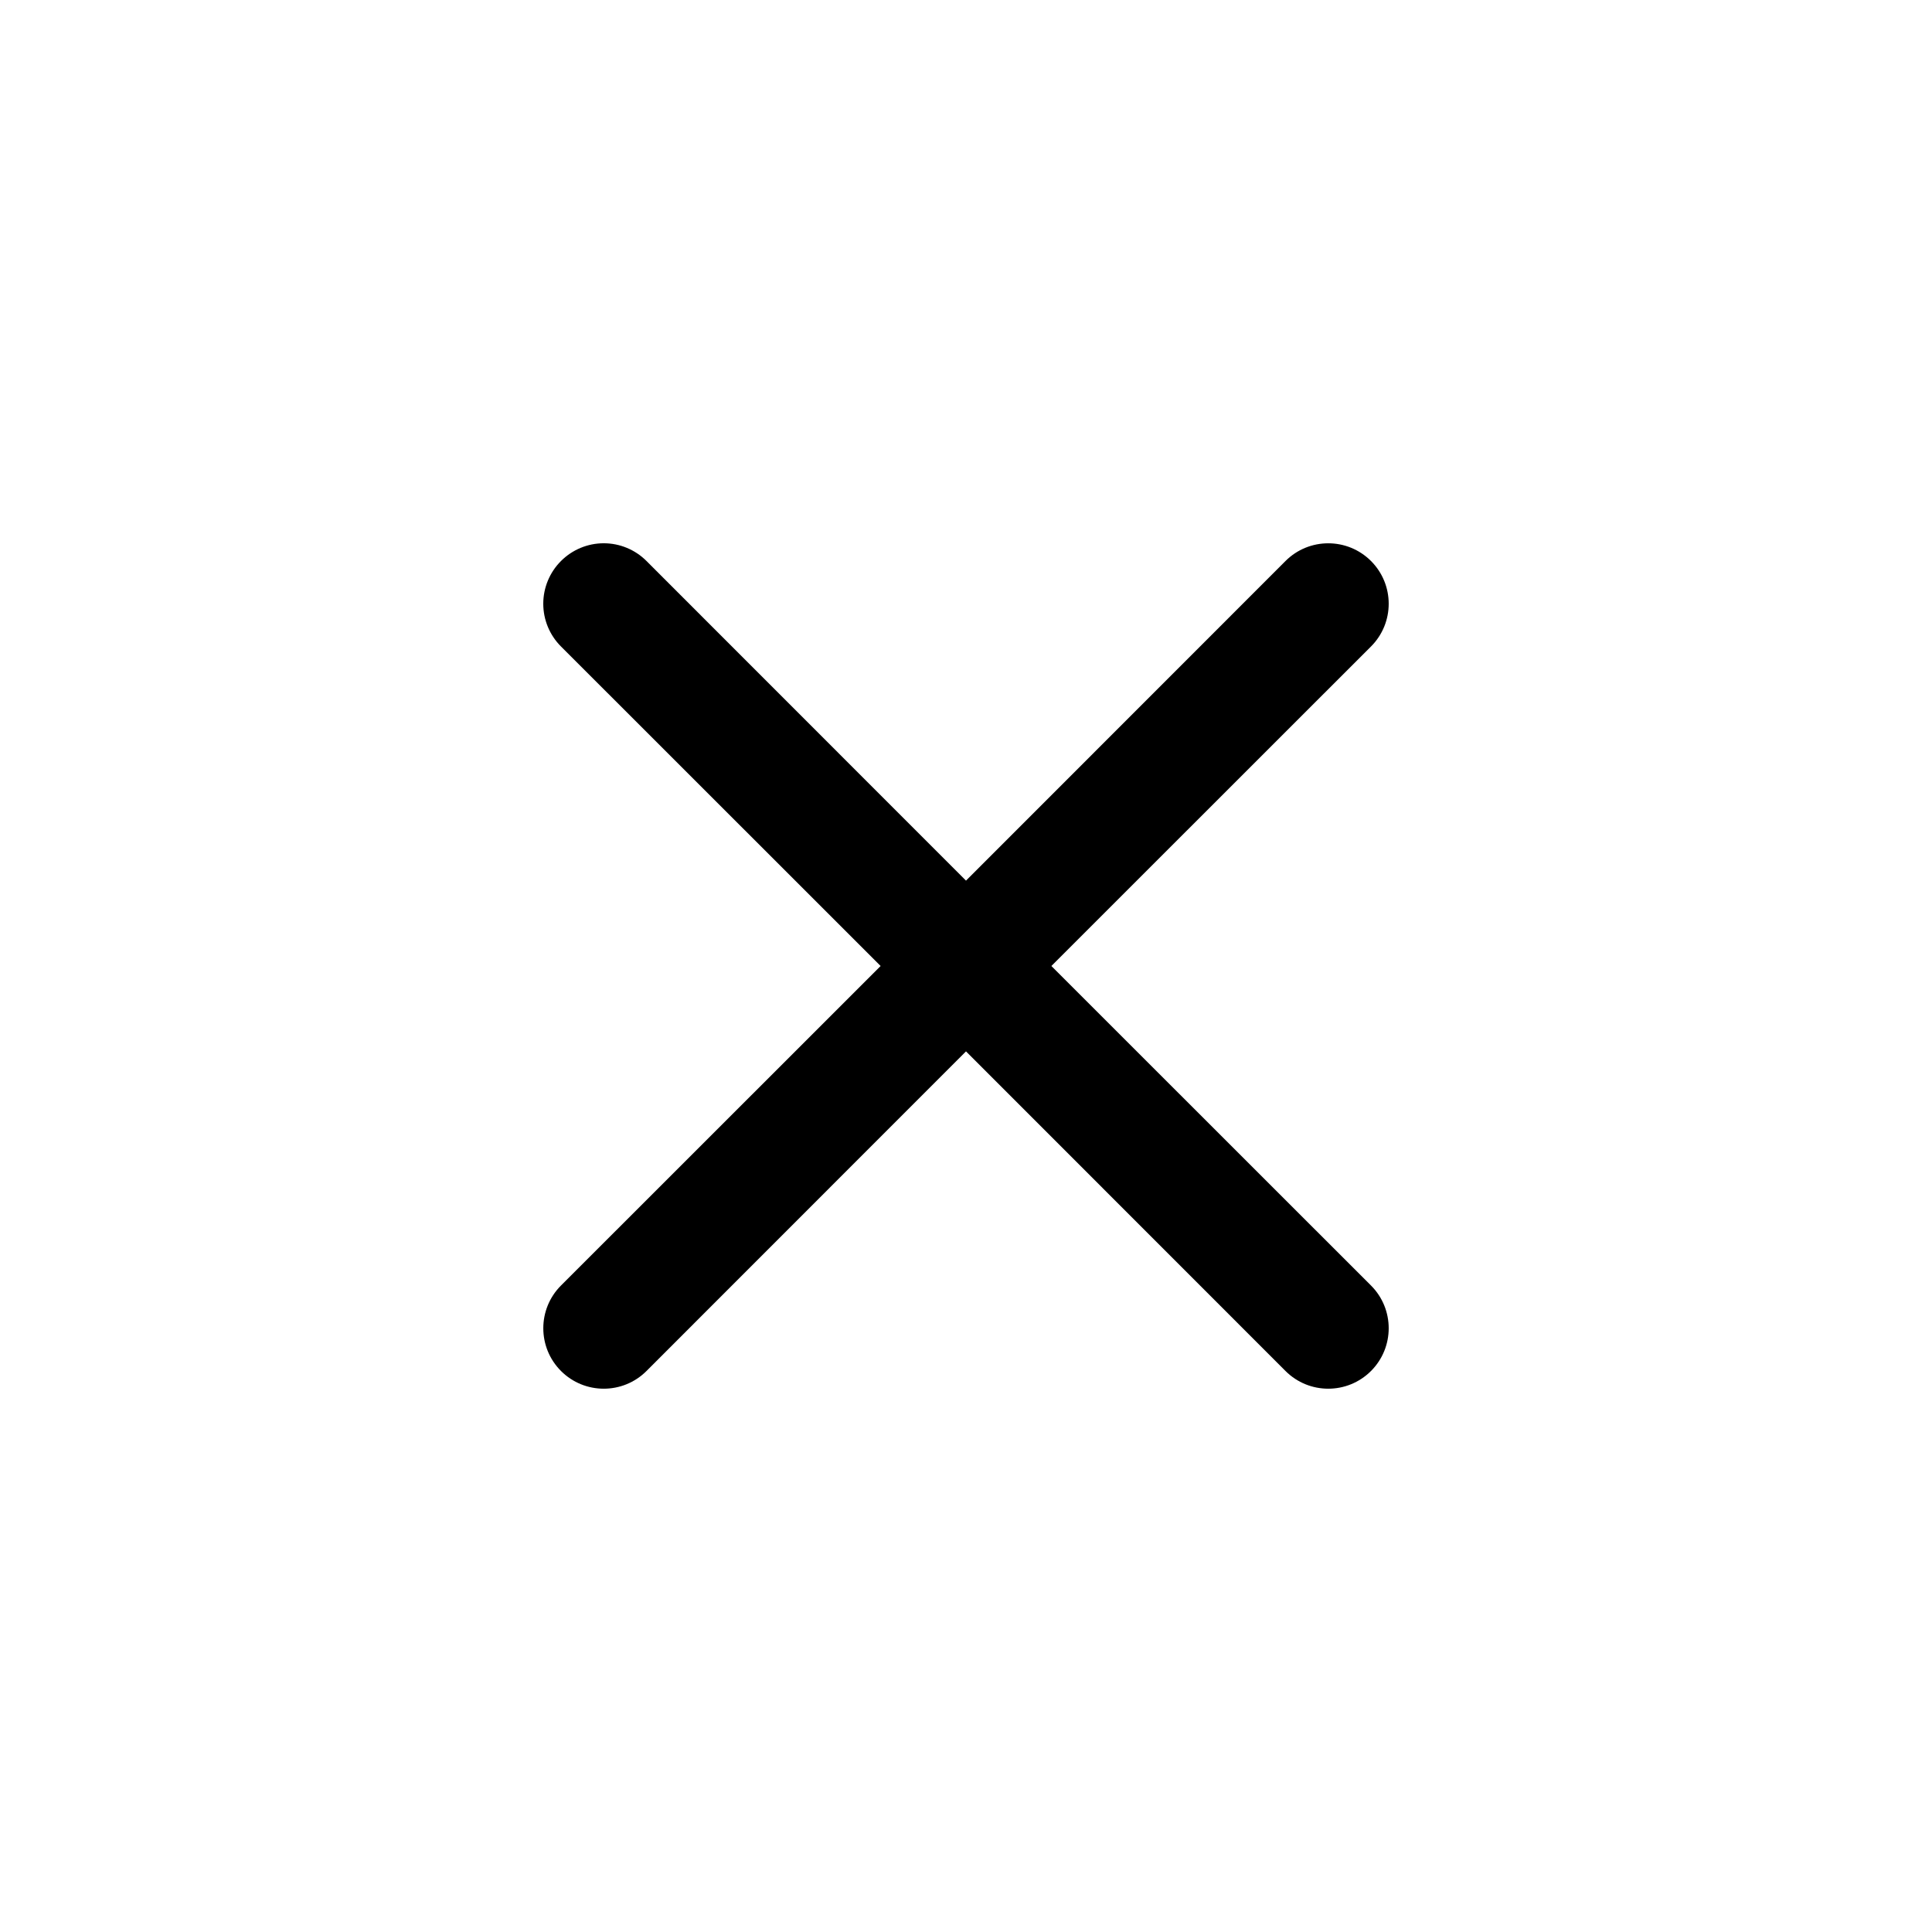
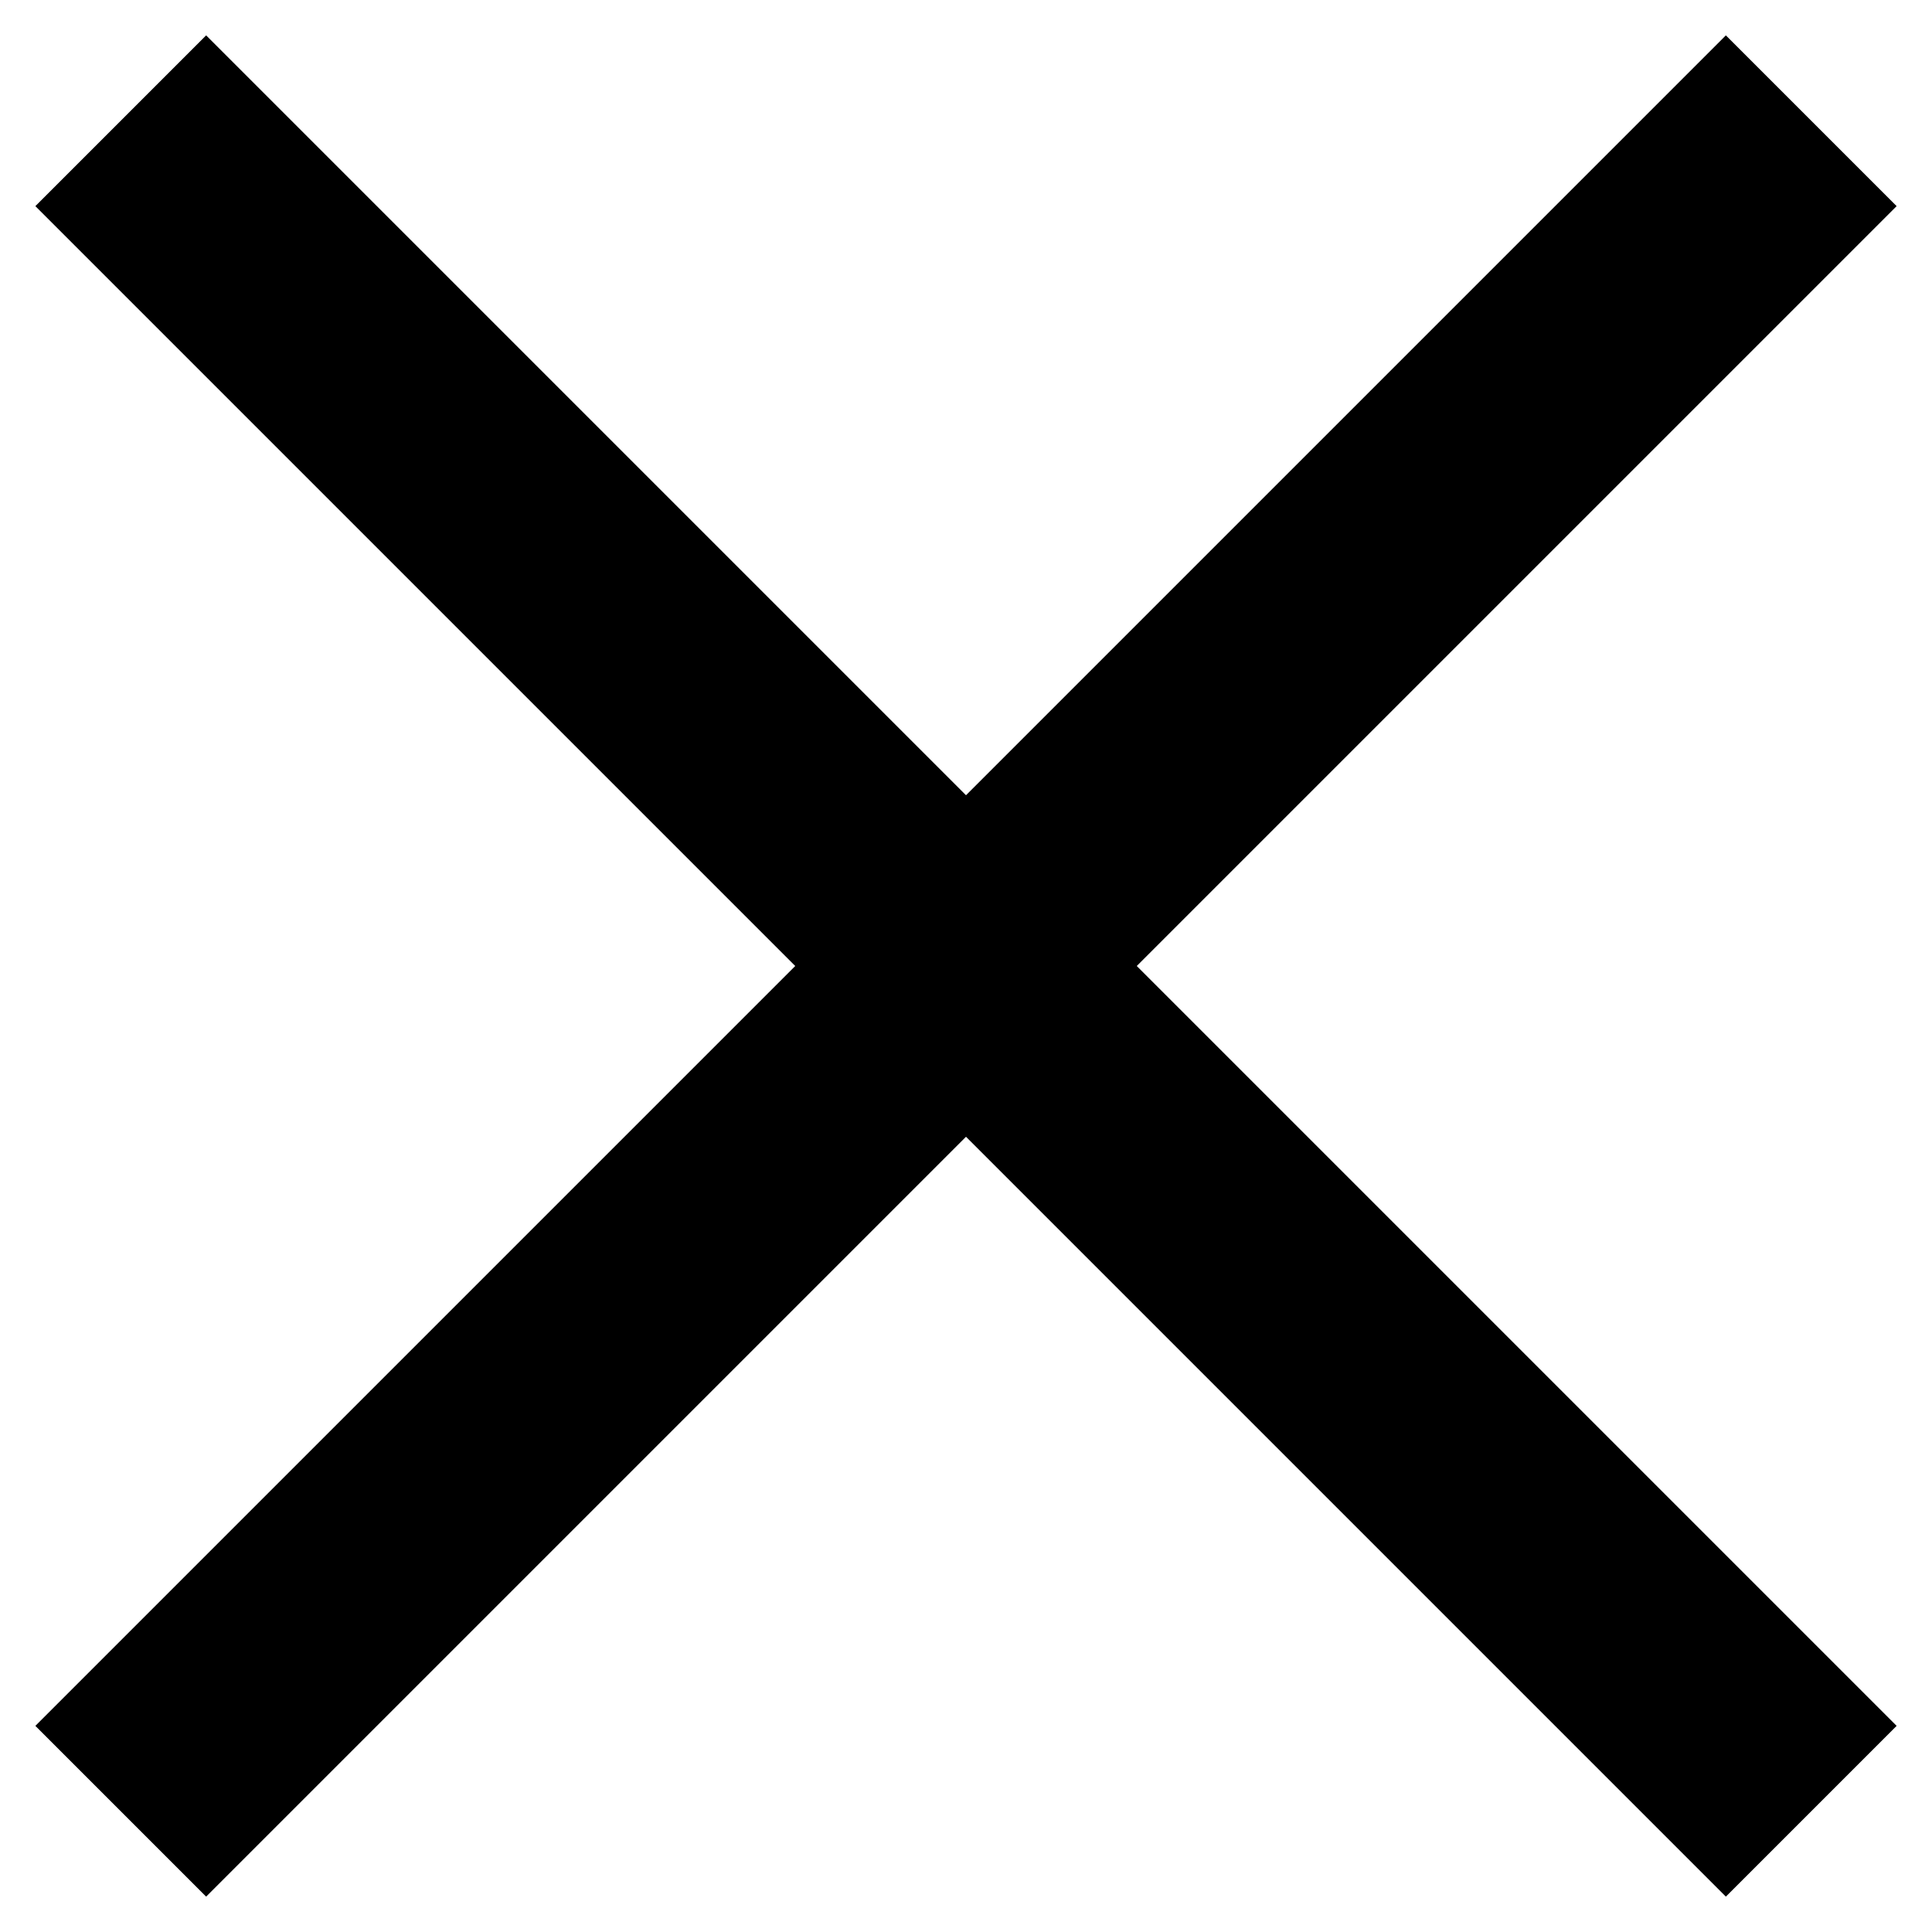
- <svg xmlns="http://www.w3.org/2000/svg" width="16" height="16" fill="currentColor" class="bi bi-x" viewBox="0 0 16 16">
-   <path d="M4.646 4.646a.5.5 0 0 1 .708 0L8 7.293l2.646-2.647a.5.5 0 0 1 .708.708L8.707 8l2.647 2.646a.5.5 0 0 1-.708.708L8 8.707l-2.646 2.647a.5.5 0 0 1-.708-.708L7.293 8 4.646 5.354a.5.5 0 0 1 0-.708z" />
+ <svg xmlns="http://www.w3.org/2000/svg" viewBox="0 0 16 16">
+   <path style="fill: rgb(216, 216, 216); stroke: rgb(0, 0, 0); stroke-width: 2px;" d="M 1 1 L 15 15" />
+   <path style="fill: rgb(216, 216, 216); stroke: rgb(0, 0, 0); stroke-width: 2px;" d="M 15 1 L 1 15" />
</svg>
